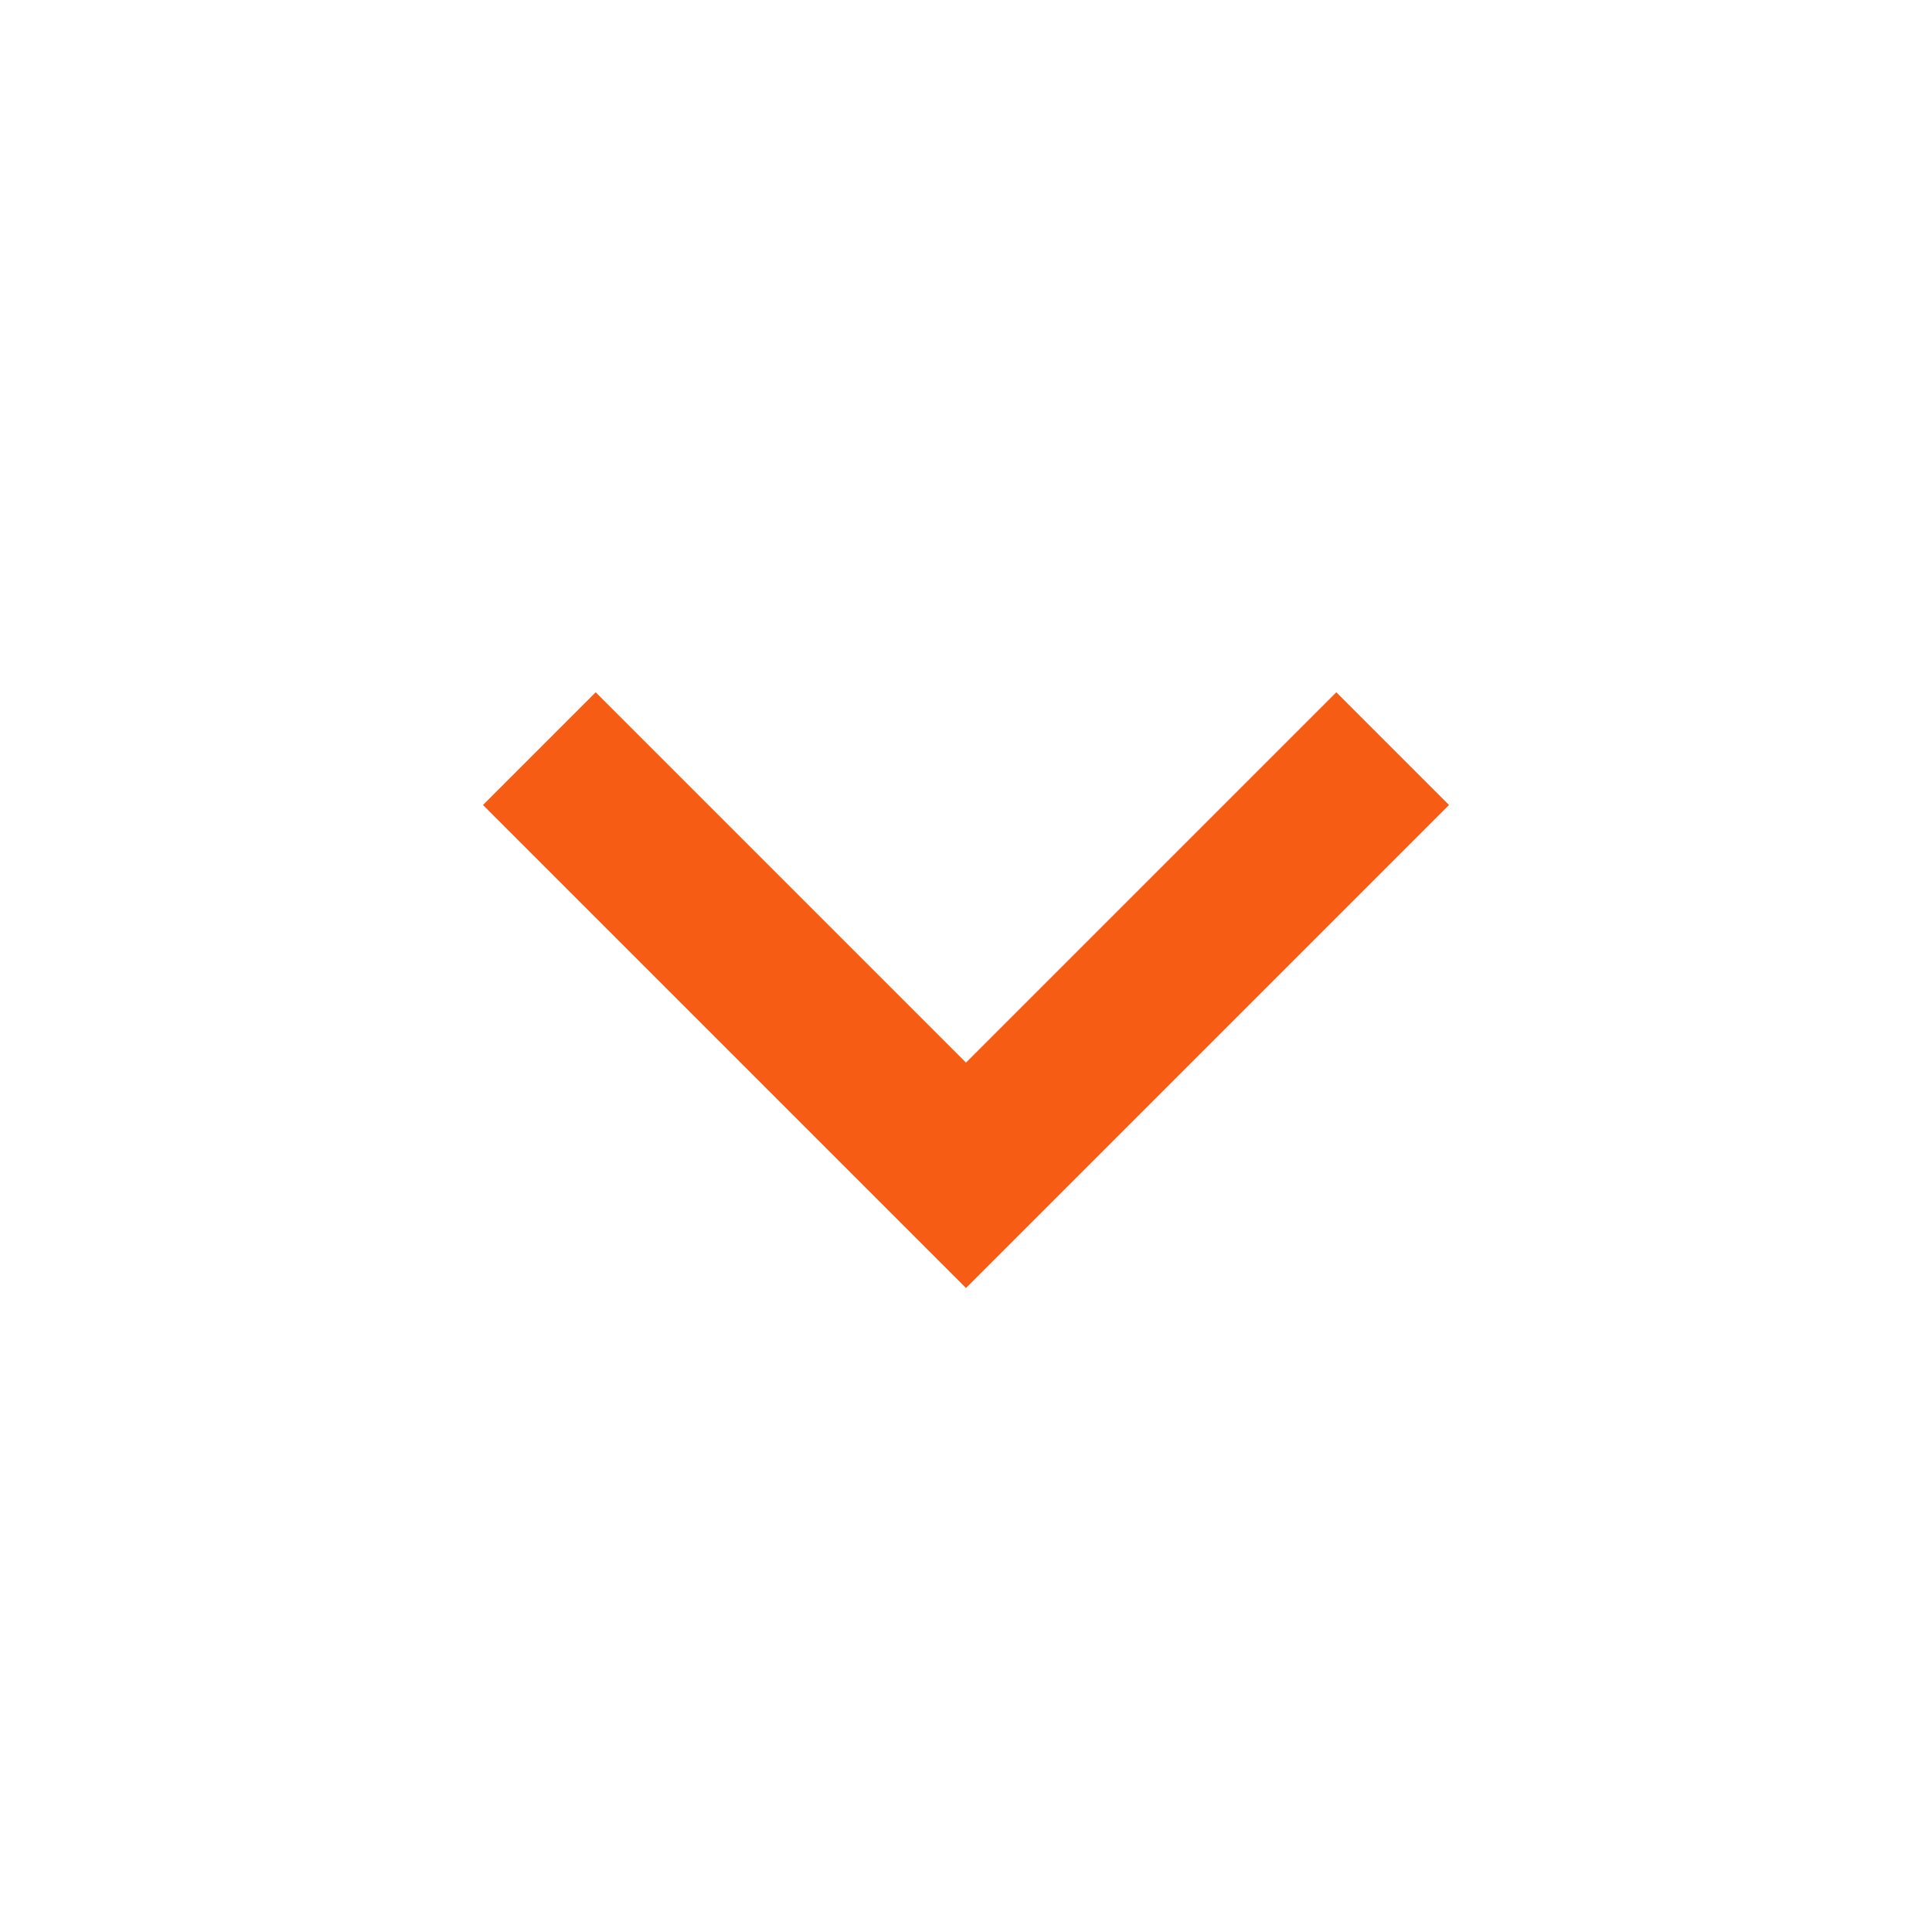
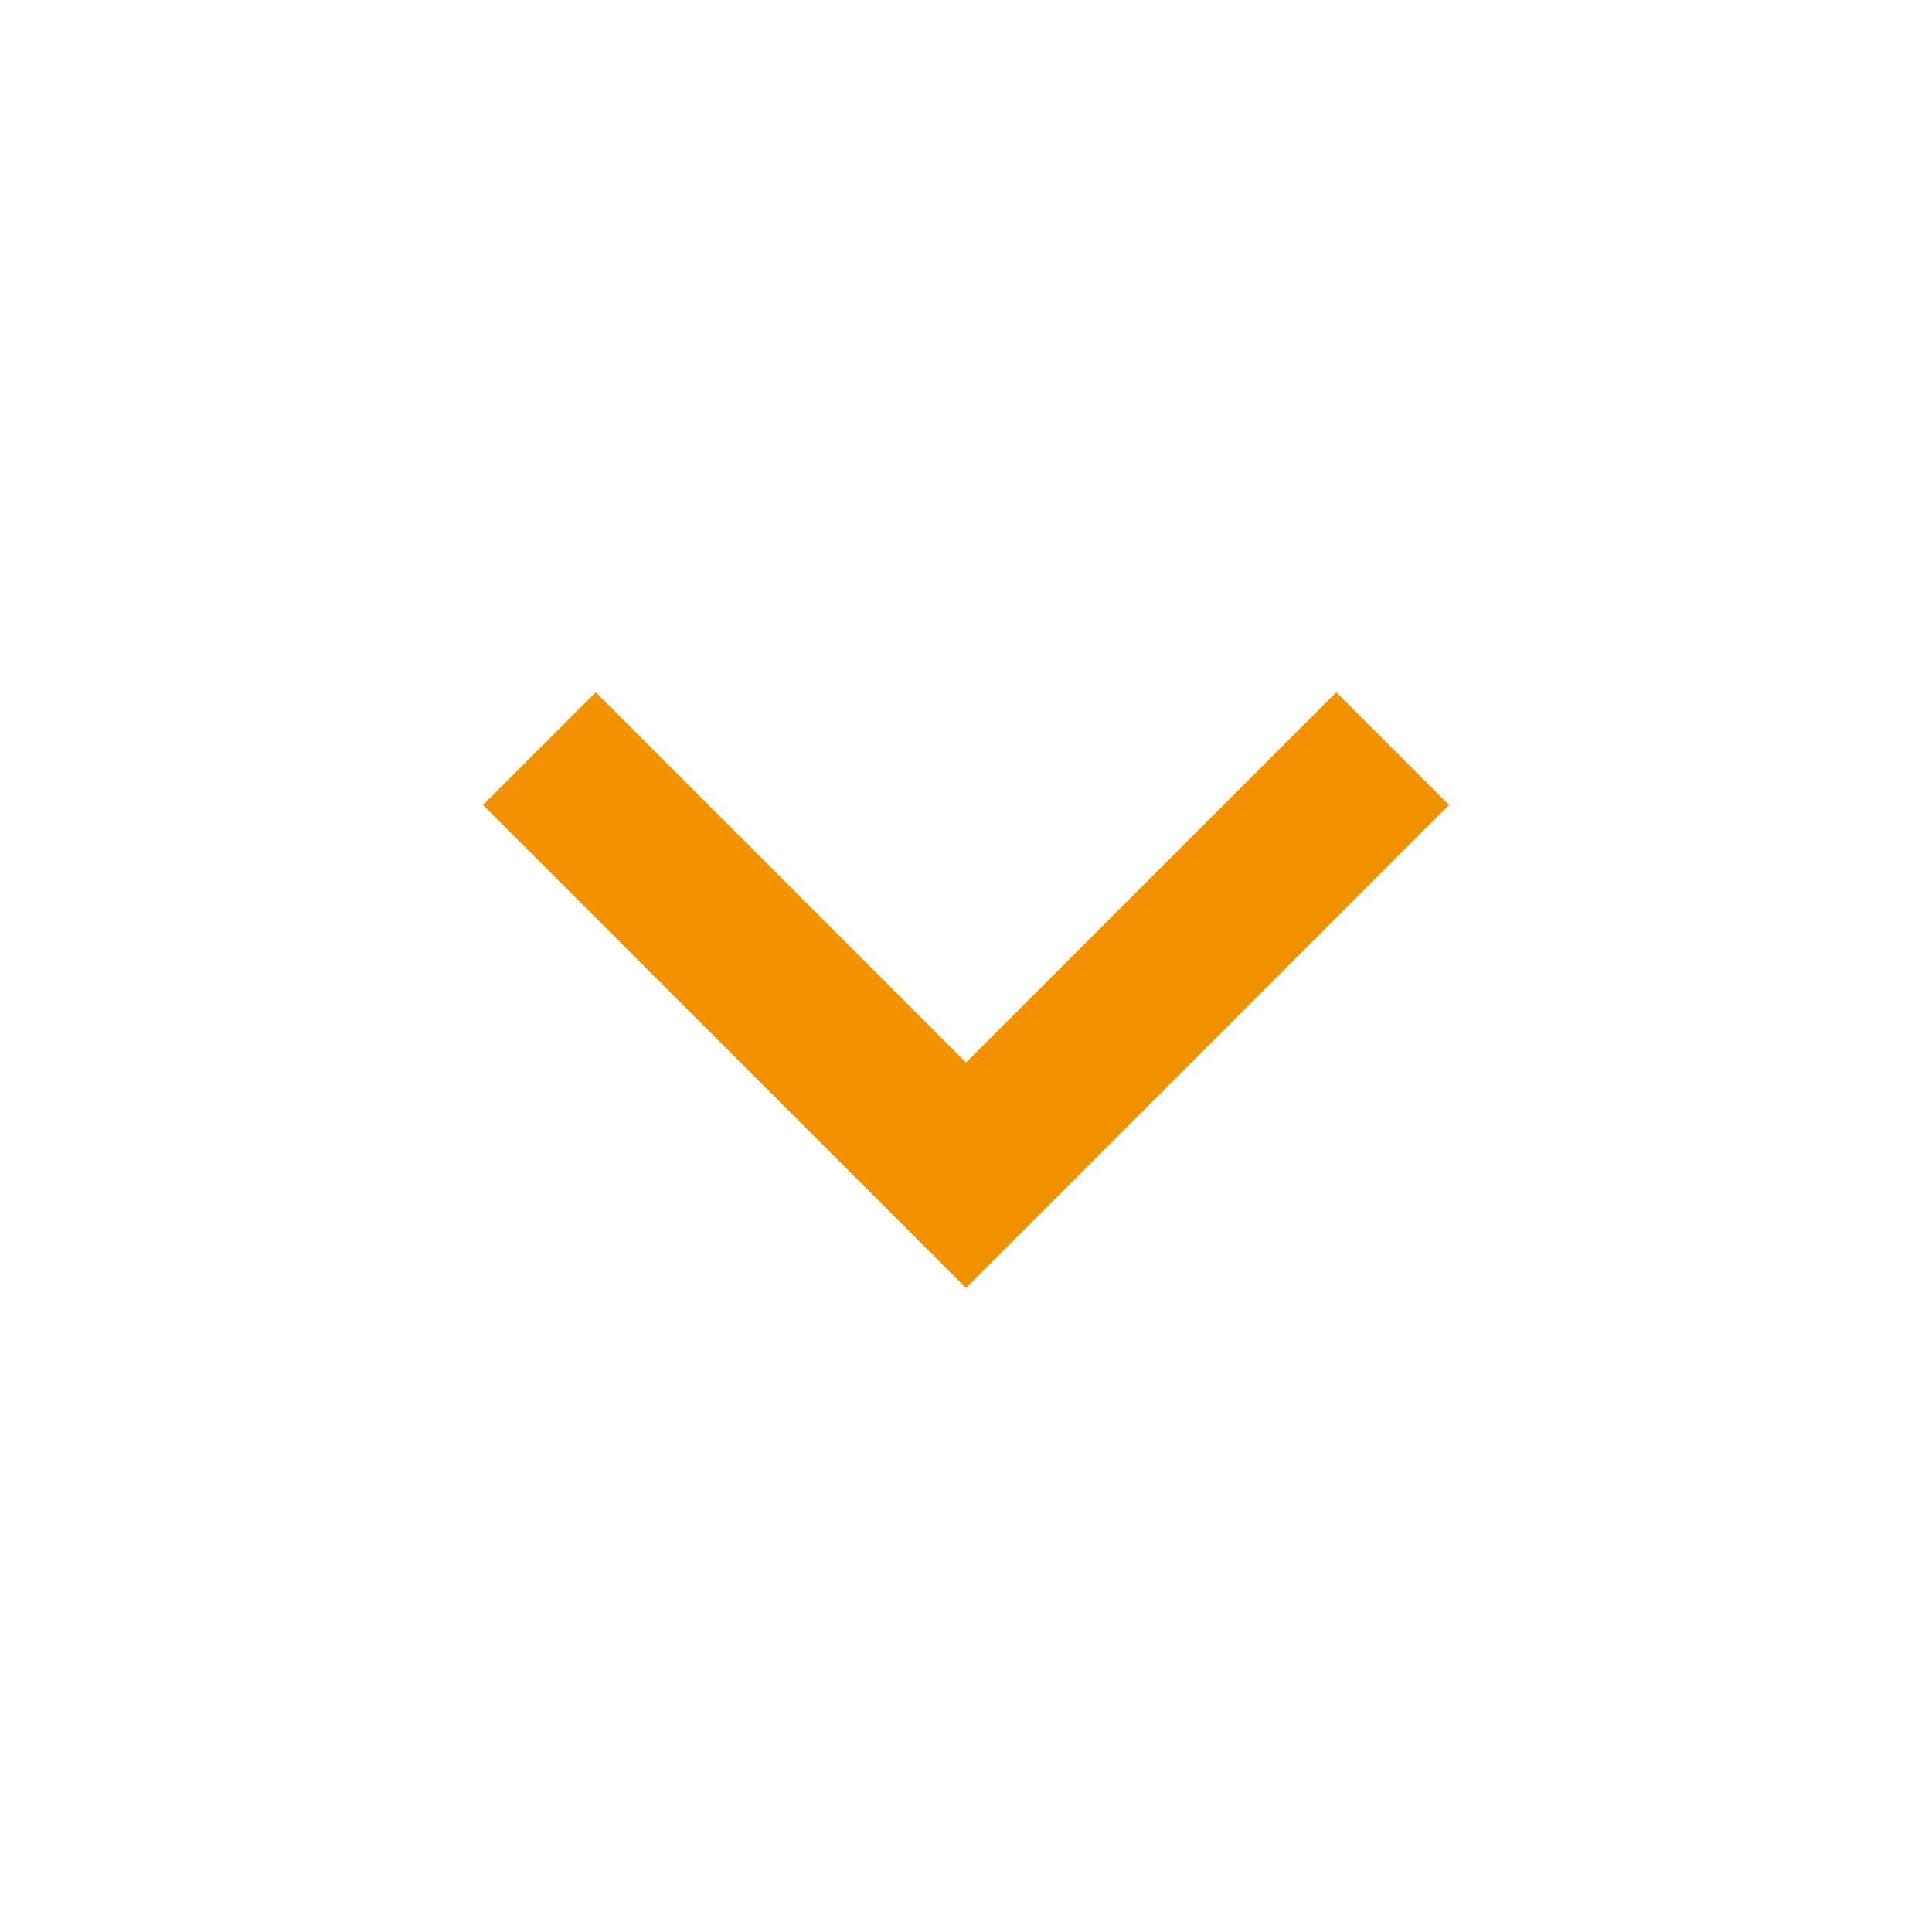
<svg xmlns="http://www.w3.org/2000/svg" version="1.1" id="Lag_1" x="0px" y="0px" viewBox="0 0 24 24" style="enable-background:new 0 0 24 24;" xml:space="preserve">
  <style type="text/css">
- 	.st0{fill:#F75C14;}
+ 	.st0{fill:#F39200;}
	.st1{fill:none;}
</style>
  <path class="st0" d="M16.6,8.6L12,13.2L7.4,8.6L6,10l6,6l6-6L16.6,8.6z" />
  <path class="st1" d="M0,0h24v24H0V0z" />
</svg>
